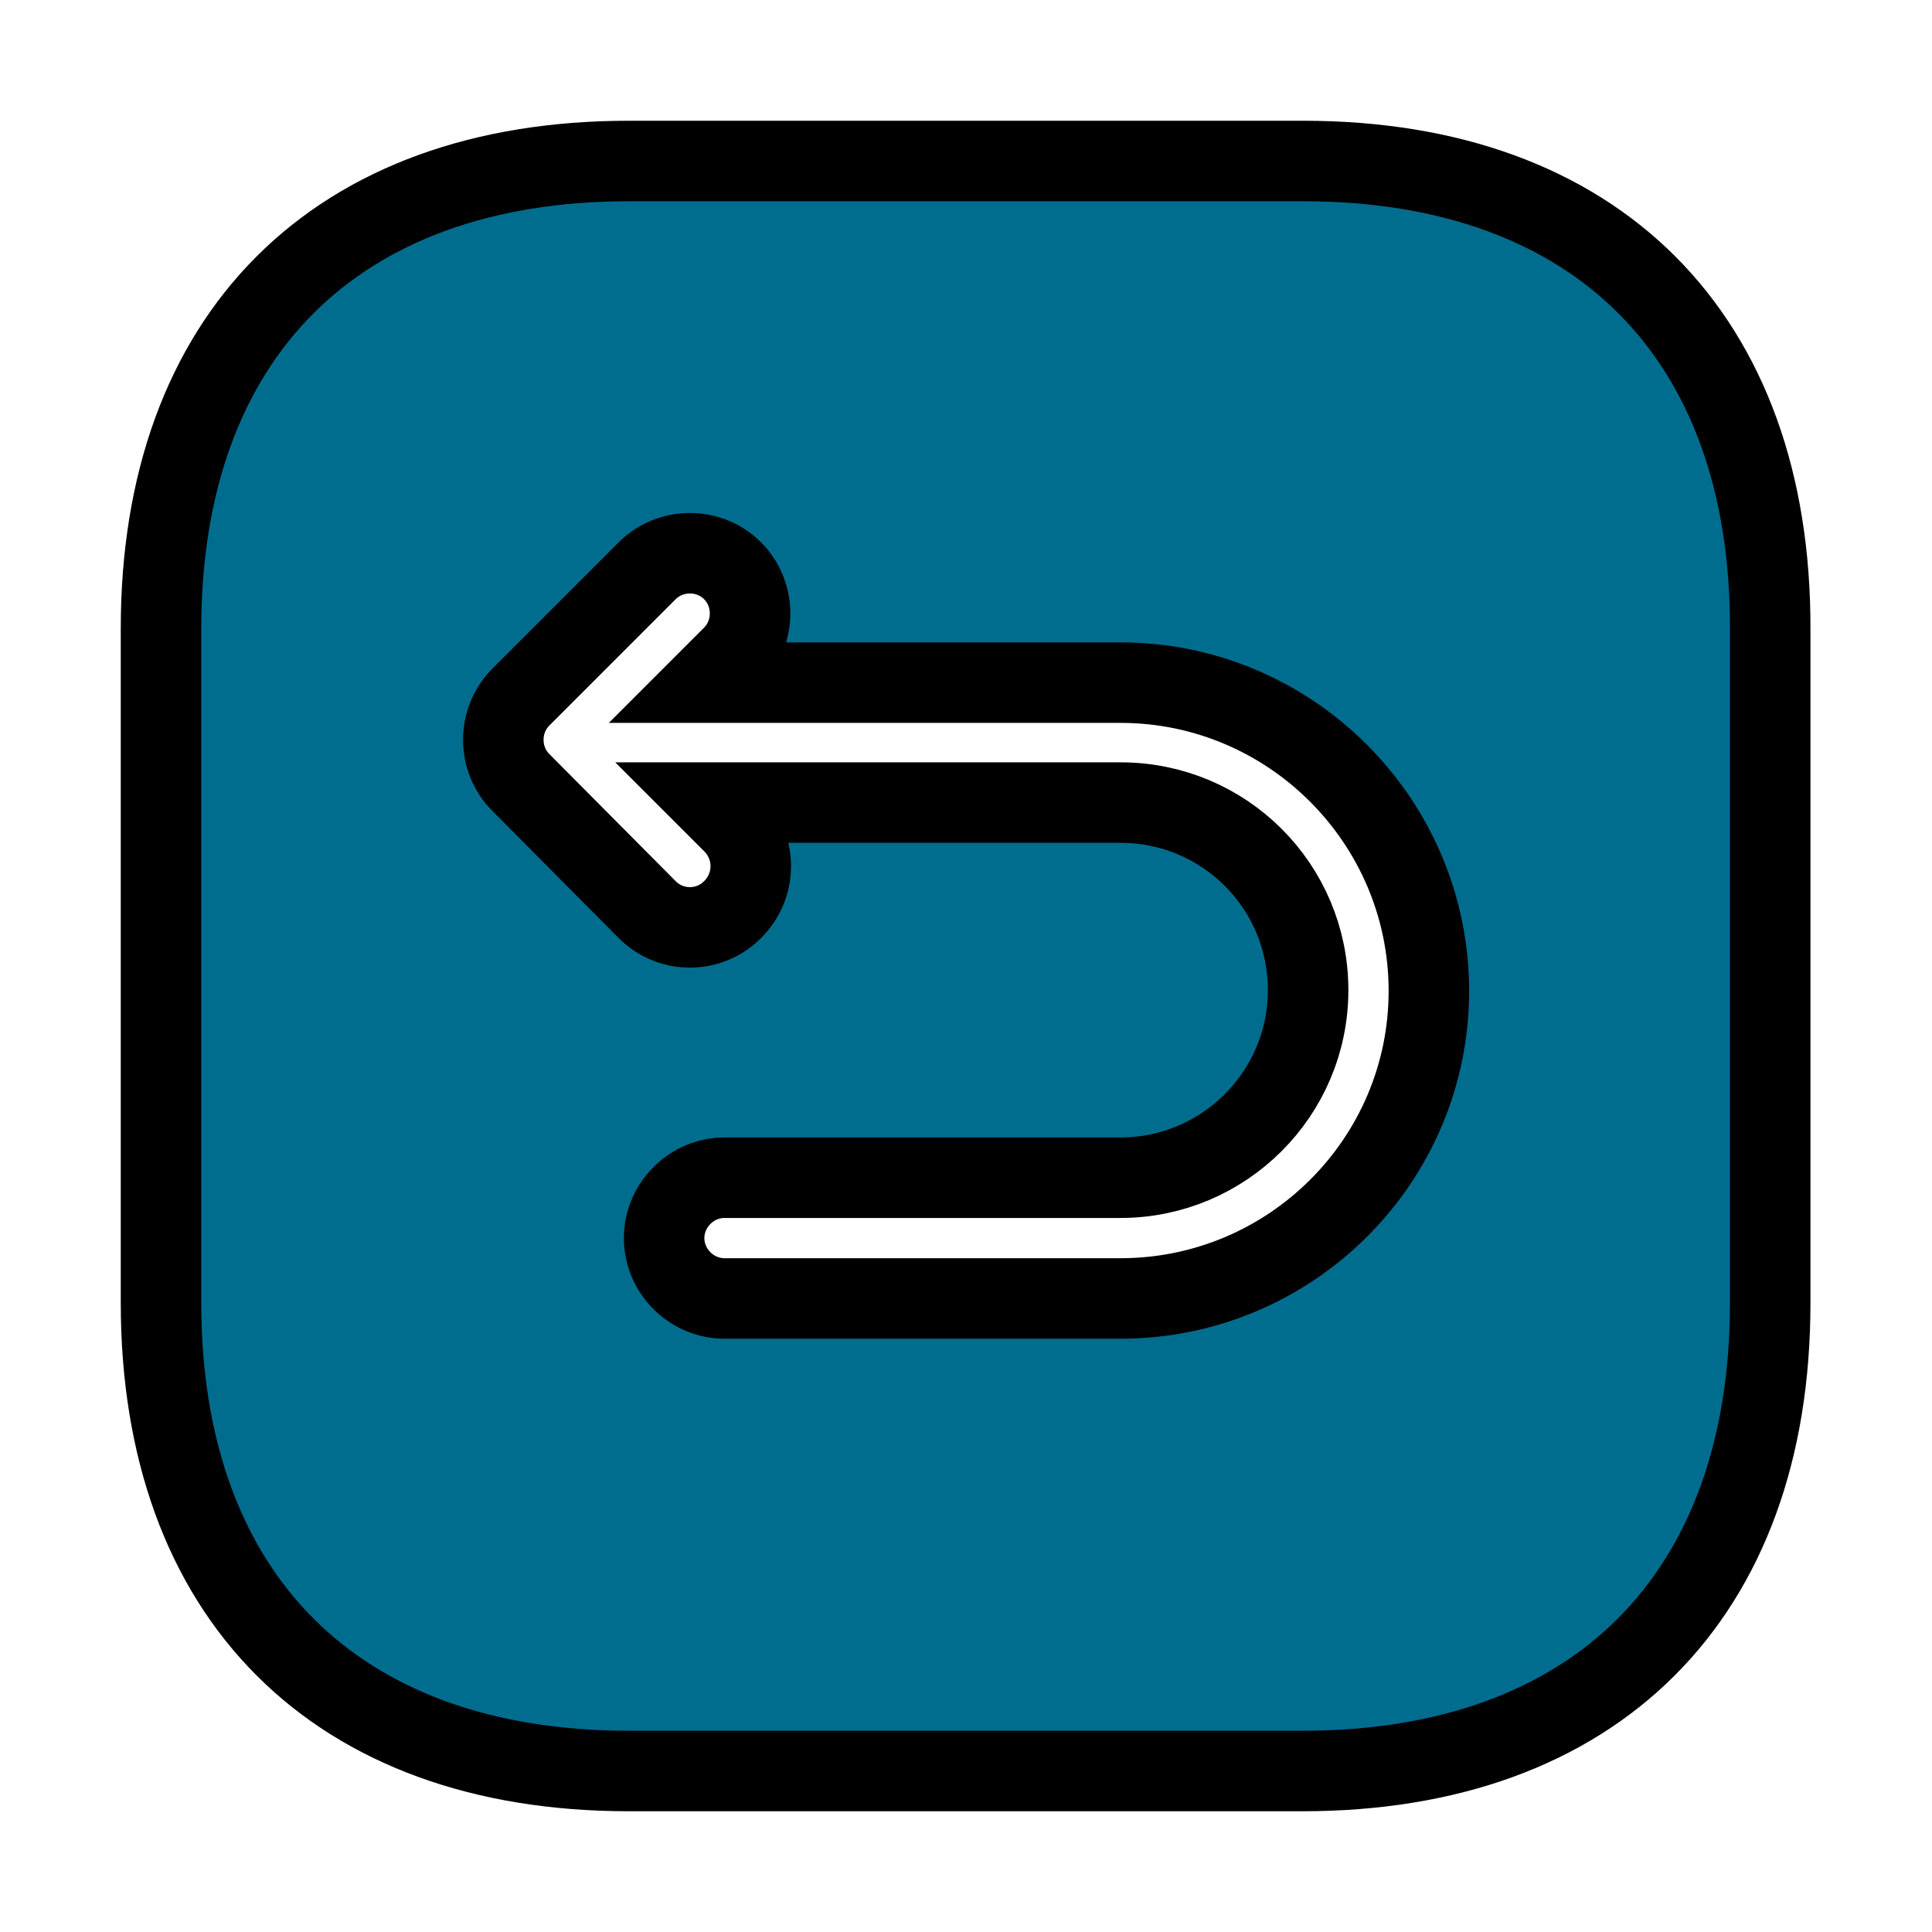
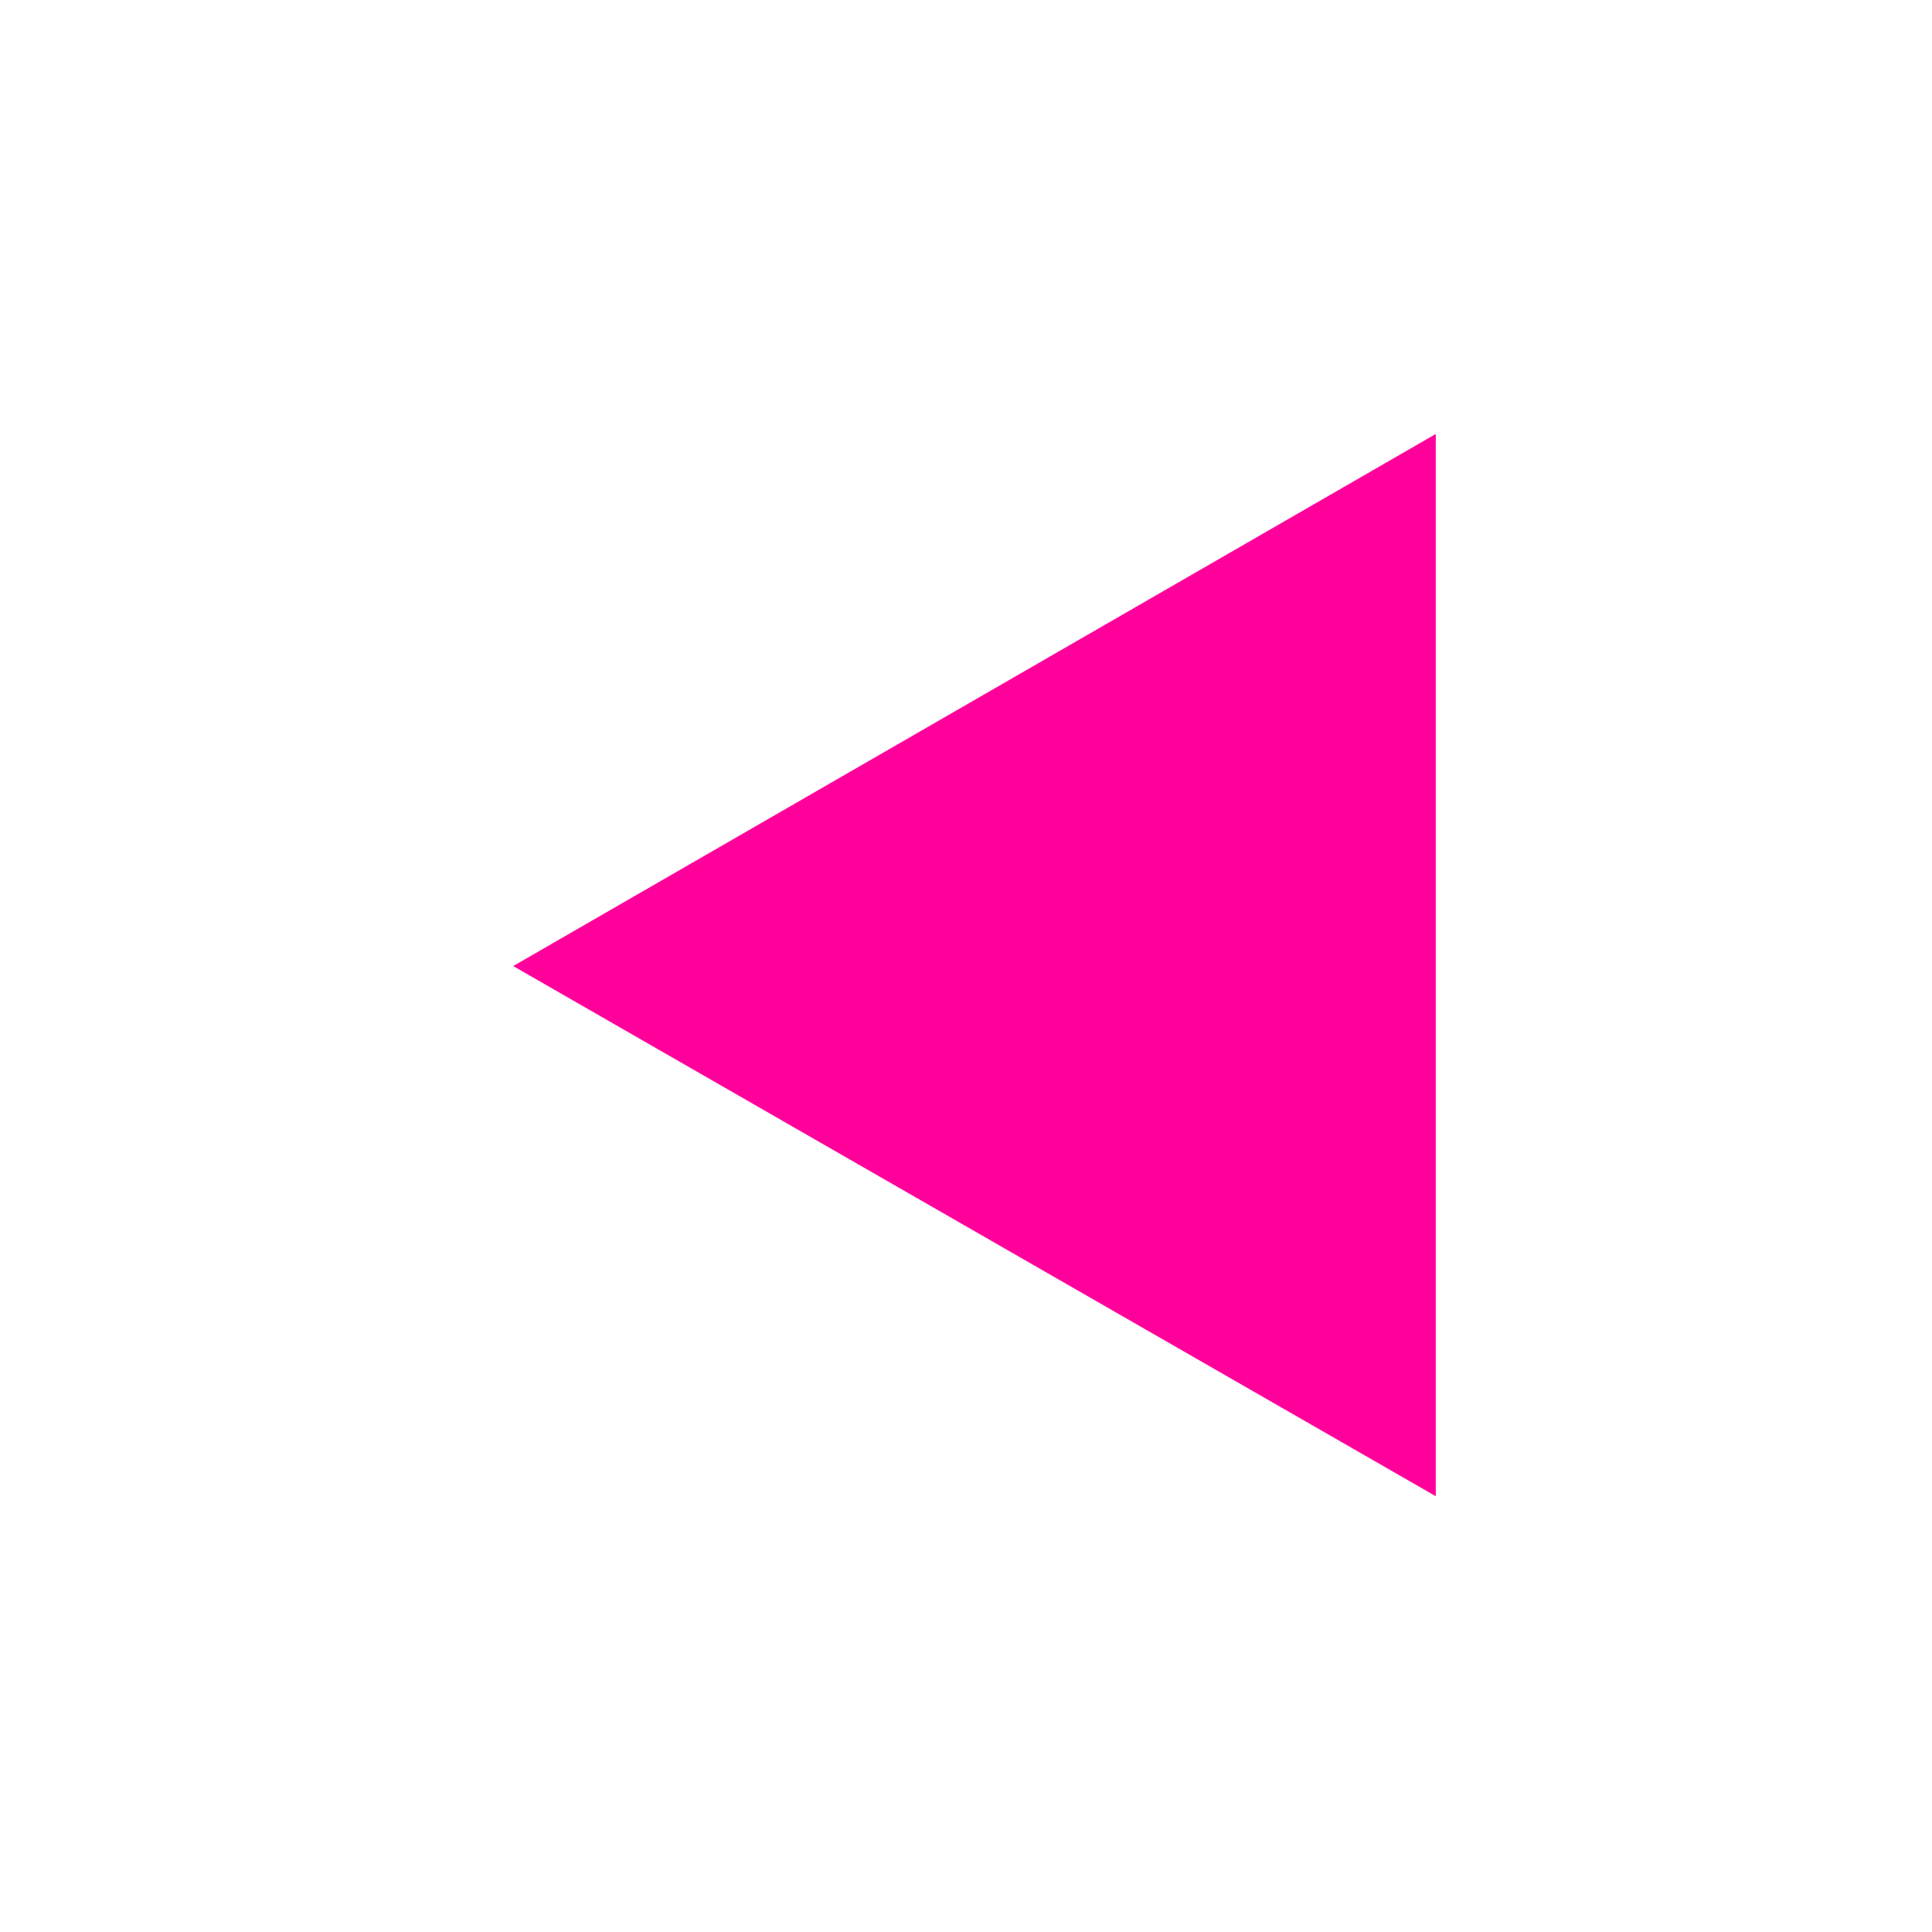
- <svg xmlns="http://www.w3.org/2000/svg" width="800px" height="800px" viewBox="0 0 24 24" fill="none" stroke="#000000">
+ <svg xmlns="http://www.w3.org/2000/svg" fill="#ff009b" width="800px" height="800px" viewBox="-8.5 0 32 32" version="1.1">
  <g id="SVGRepo_bgCarrier" stroke-width="0" />
  <g id="SVGRepo_tracerCarrier" stroke-linecap="round" stroke-linejoin="round" />
  <g id="SVGRepo_iconCarrier">
-     <path d="M16.19 2H7.81C4.17 2 2 4.17 2 7.81V16.18C2 19.83 4.17 22 7.81 22H16.18C19.82 22 21.99 19.83 21.99 16.19V7.81C22 4.17 19.83 2 16.19 2ZM13.92 16.13H9C8.59 16.13 8.25 15.79 8.25 15.38C8.25 14.97 8.59 14.63 9 14.63H13.92C15.2 14.63 16.25 13.59 16.25 12.3C16.25 11.01 15.21 9.97 13.92 9.97H8.85L9.11 10.23C9.4 10.53 9.4 11 9.1 11.3C8.95 11.45 8.76 11.52 8.57 11.52C8.38 11.52 8.19 11.45 8.04 11.3L6.47 9.72C6.18 9.43 6.18 8.95 6.47 8.66L8.04 7.09C8.33 6.8 8.81 6.8 9.1 7.09C9.39 7.38 9.39 7.86 9.1 8.15L8.77 8.48H13.92C16.03 8.48 17.75 10.2 17.75 12.31C17.75 14.42 16.03 16.13 13.92 16.13Z" fill="#006d8f" />
+     <path d="M15.281 7.188v17.594l-15.281-8.781z" />
  </g>
</svg>
